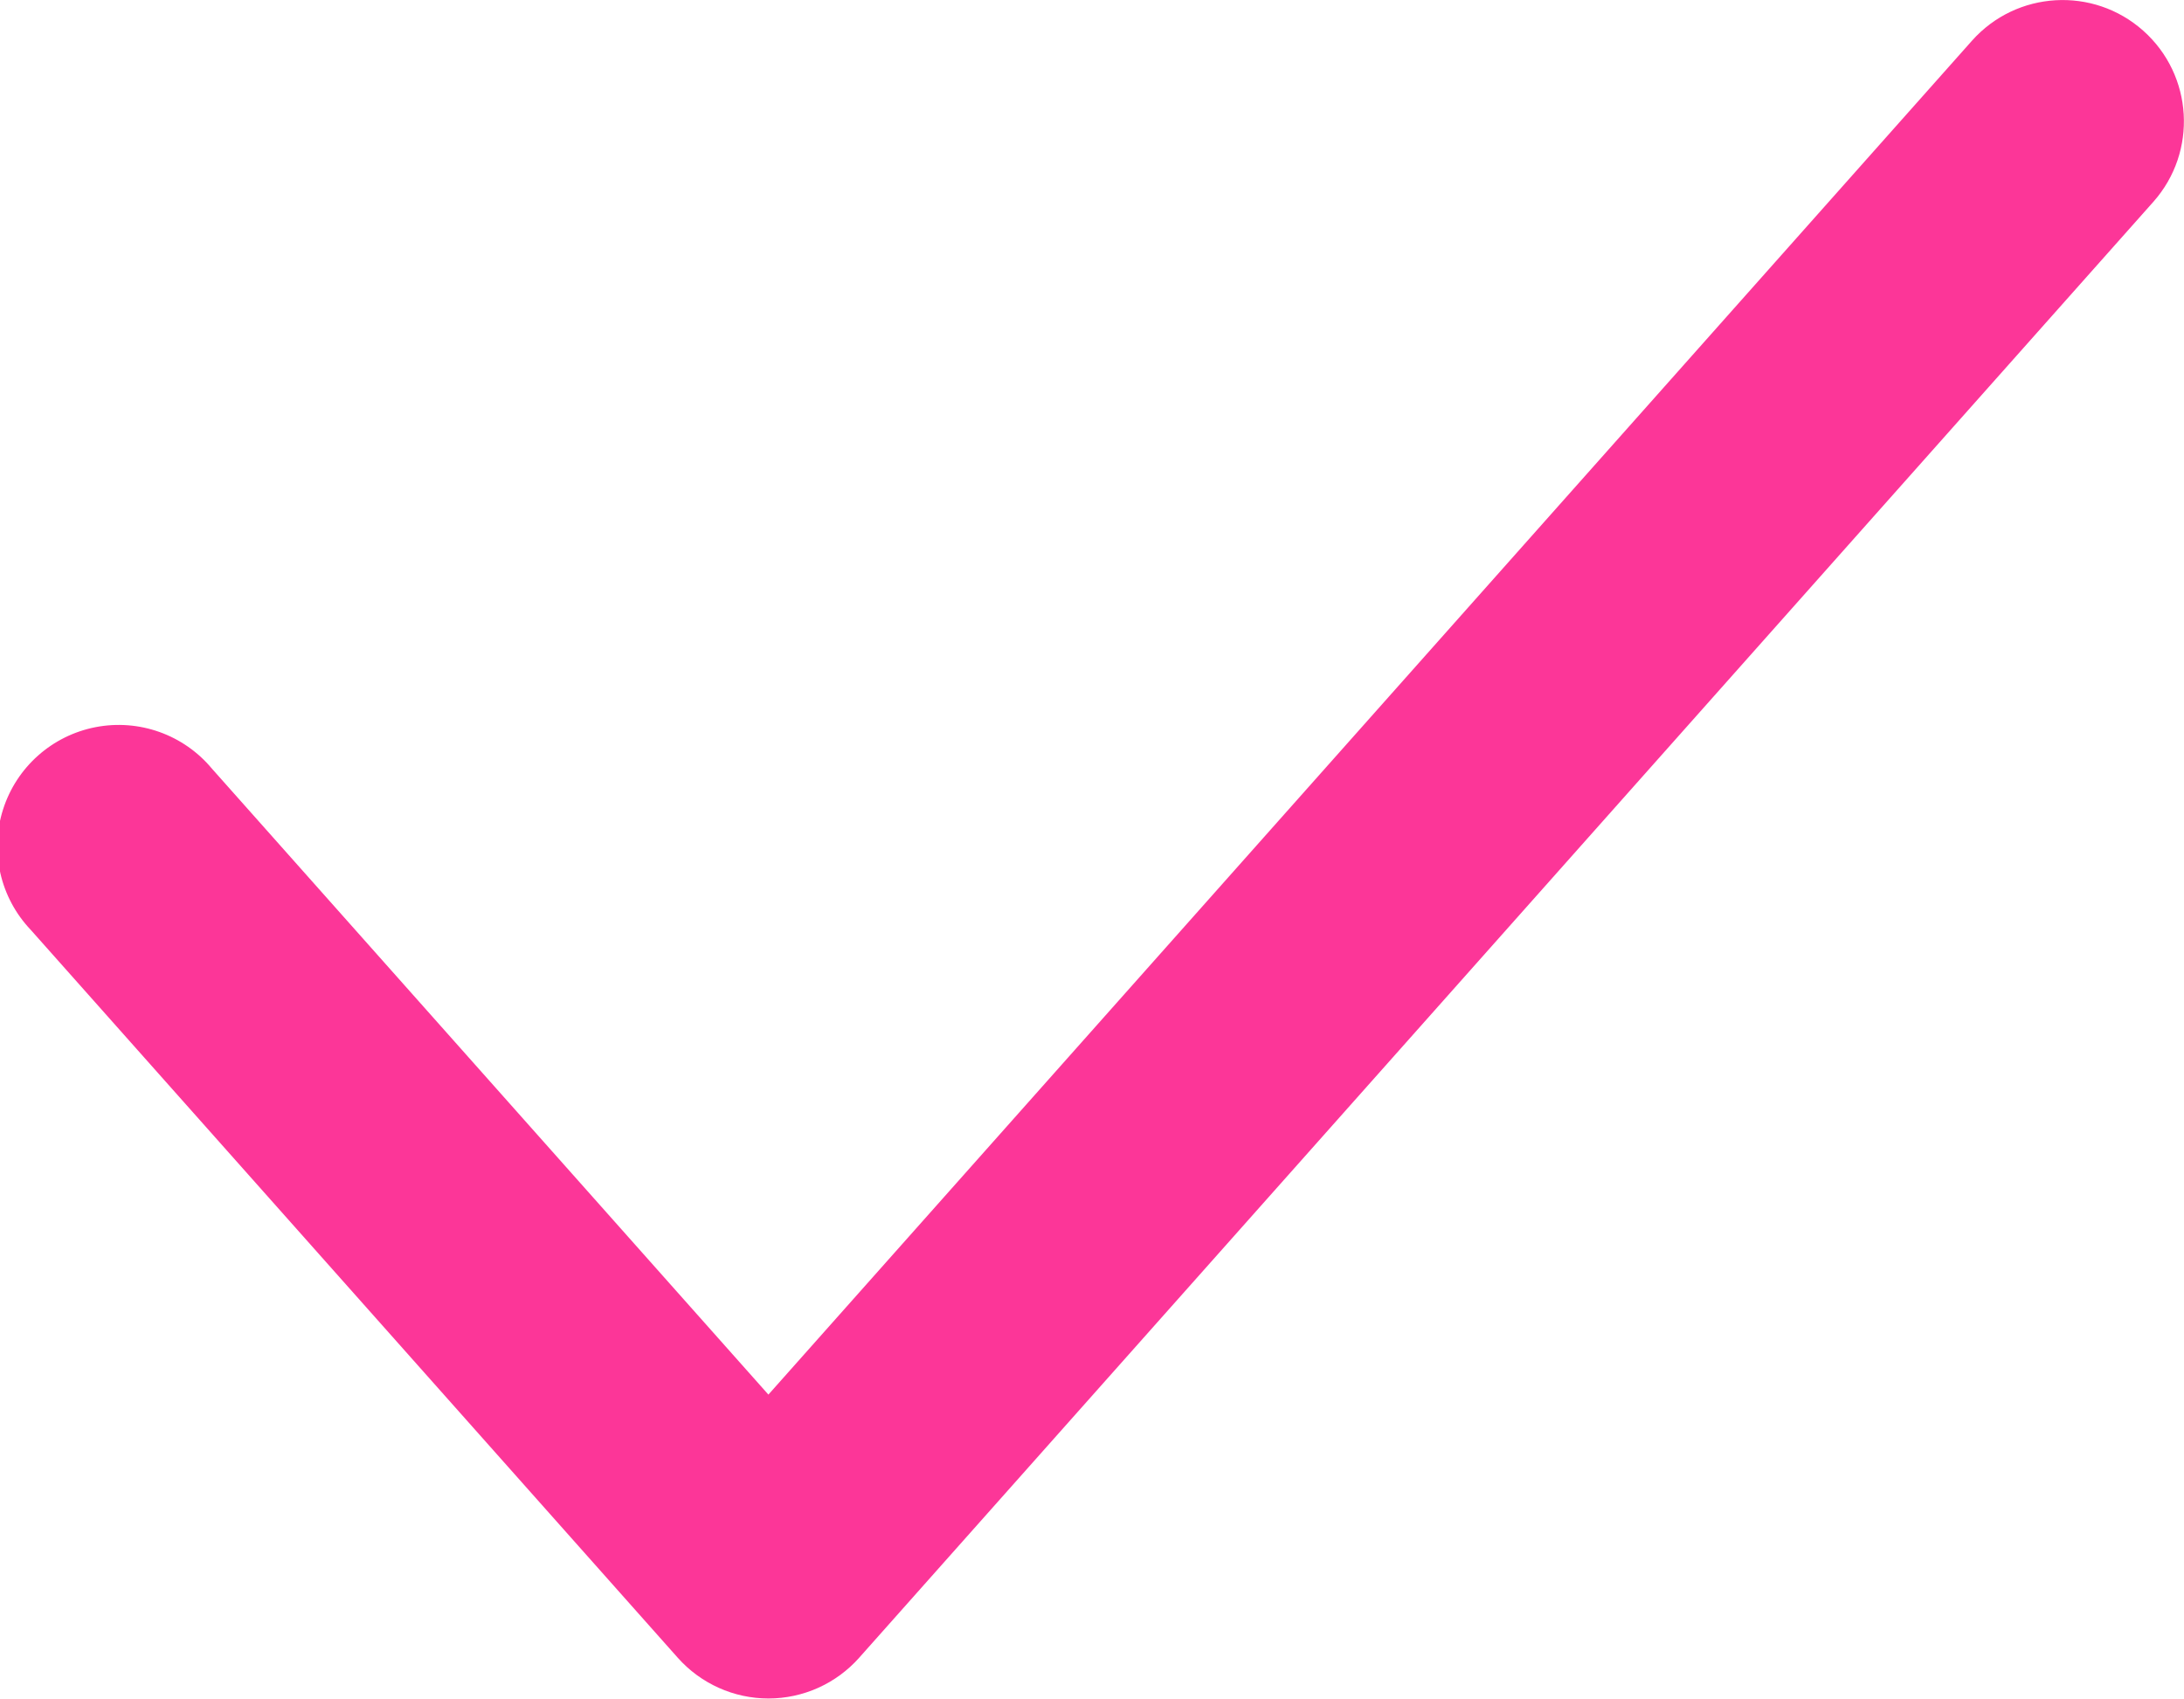
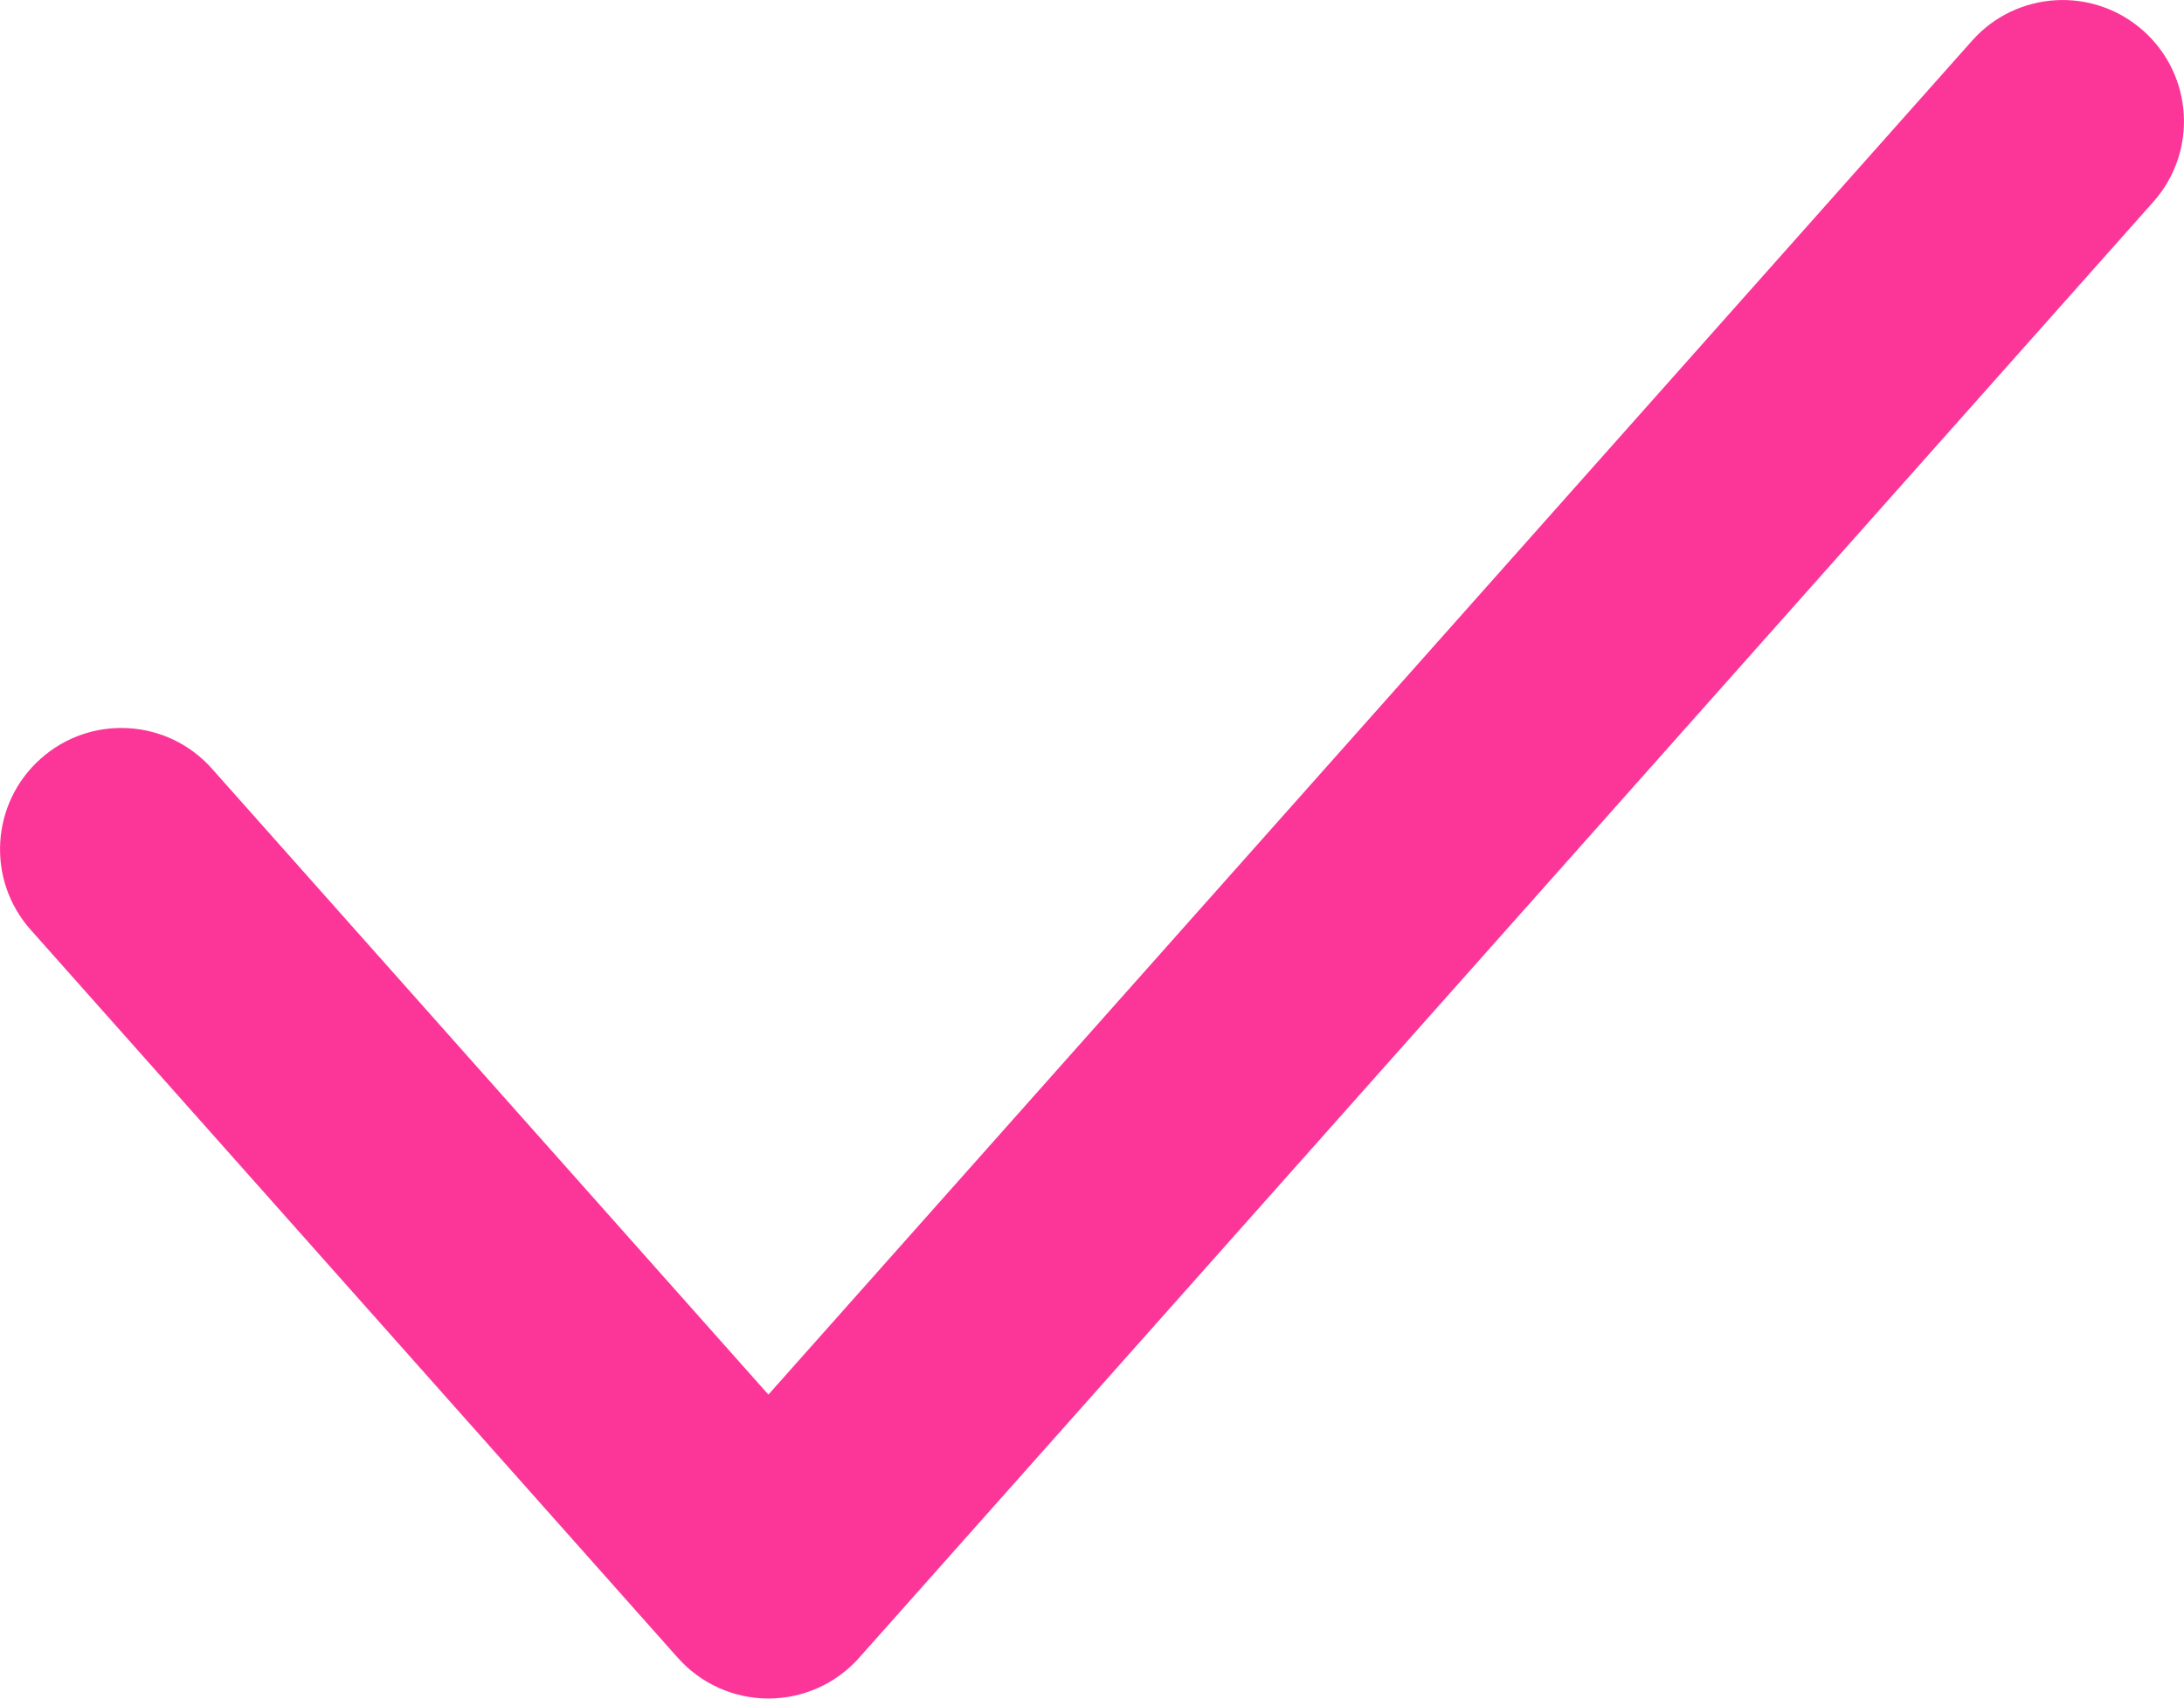
- <svg xmlns="http://www.w3.org/2000/svg" width="18" height="14" fill="none">
-   <path d="M17.664.253a1 1 0 01.083 1.411l-10.666 12a1 1 0 01-1.495 0l-5.333-6a1 1 0 111.494-1.328l4.586 5.159 9.92-11.16a1 1 0 011.411-.082z" fill="#FC3698" />
+ <svg xmlns="http://www.w3.org/2000/svg" width="18" height="14" viewBox="0 0 18 14" fill="none">
+   <path d="M17.664 0.253C18.077 0.62 18.114 1.252 17.747 1.664L7.081 13.664C6.891 13.878 6.619 14 6.333 14C6.048 14 5.776 13.878 5.586 13.664L0.253 7.664C-0.114 7.252 -0.077 6.62 0.336 6.253C0.748 5.886 1.381 5.923 1.747 6.336L6.333 11.495L16.253 0.336C16.619 -0.077 17.252 -0.114 17.664 0.253Z" fill="#FC3698" />
</svg>
